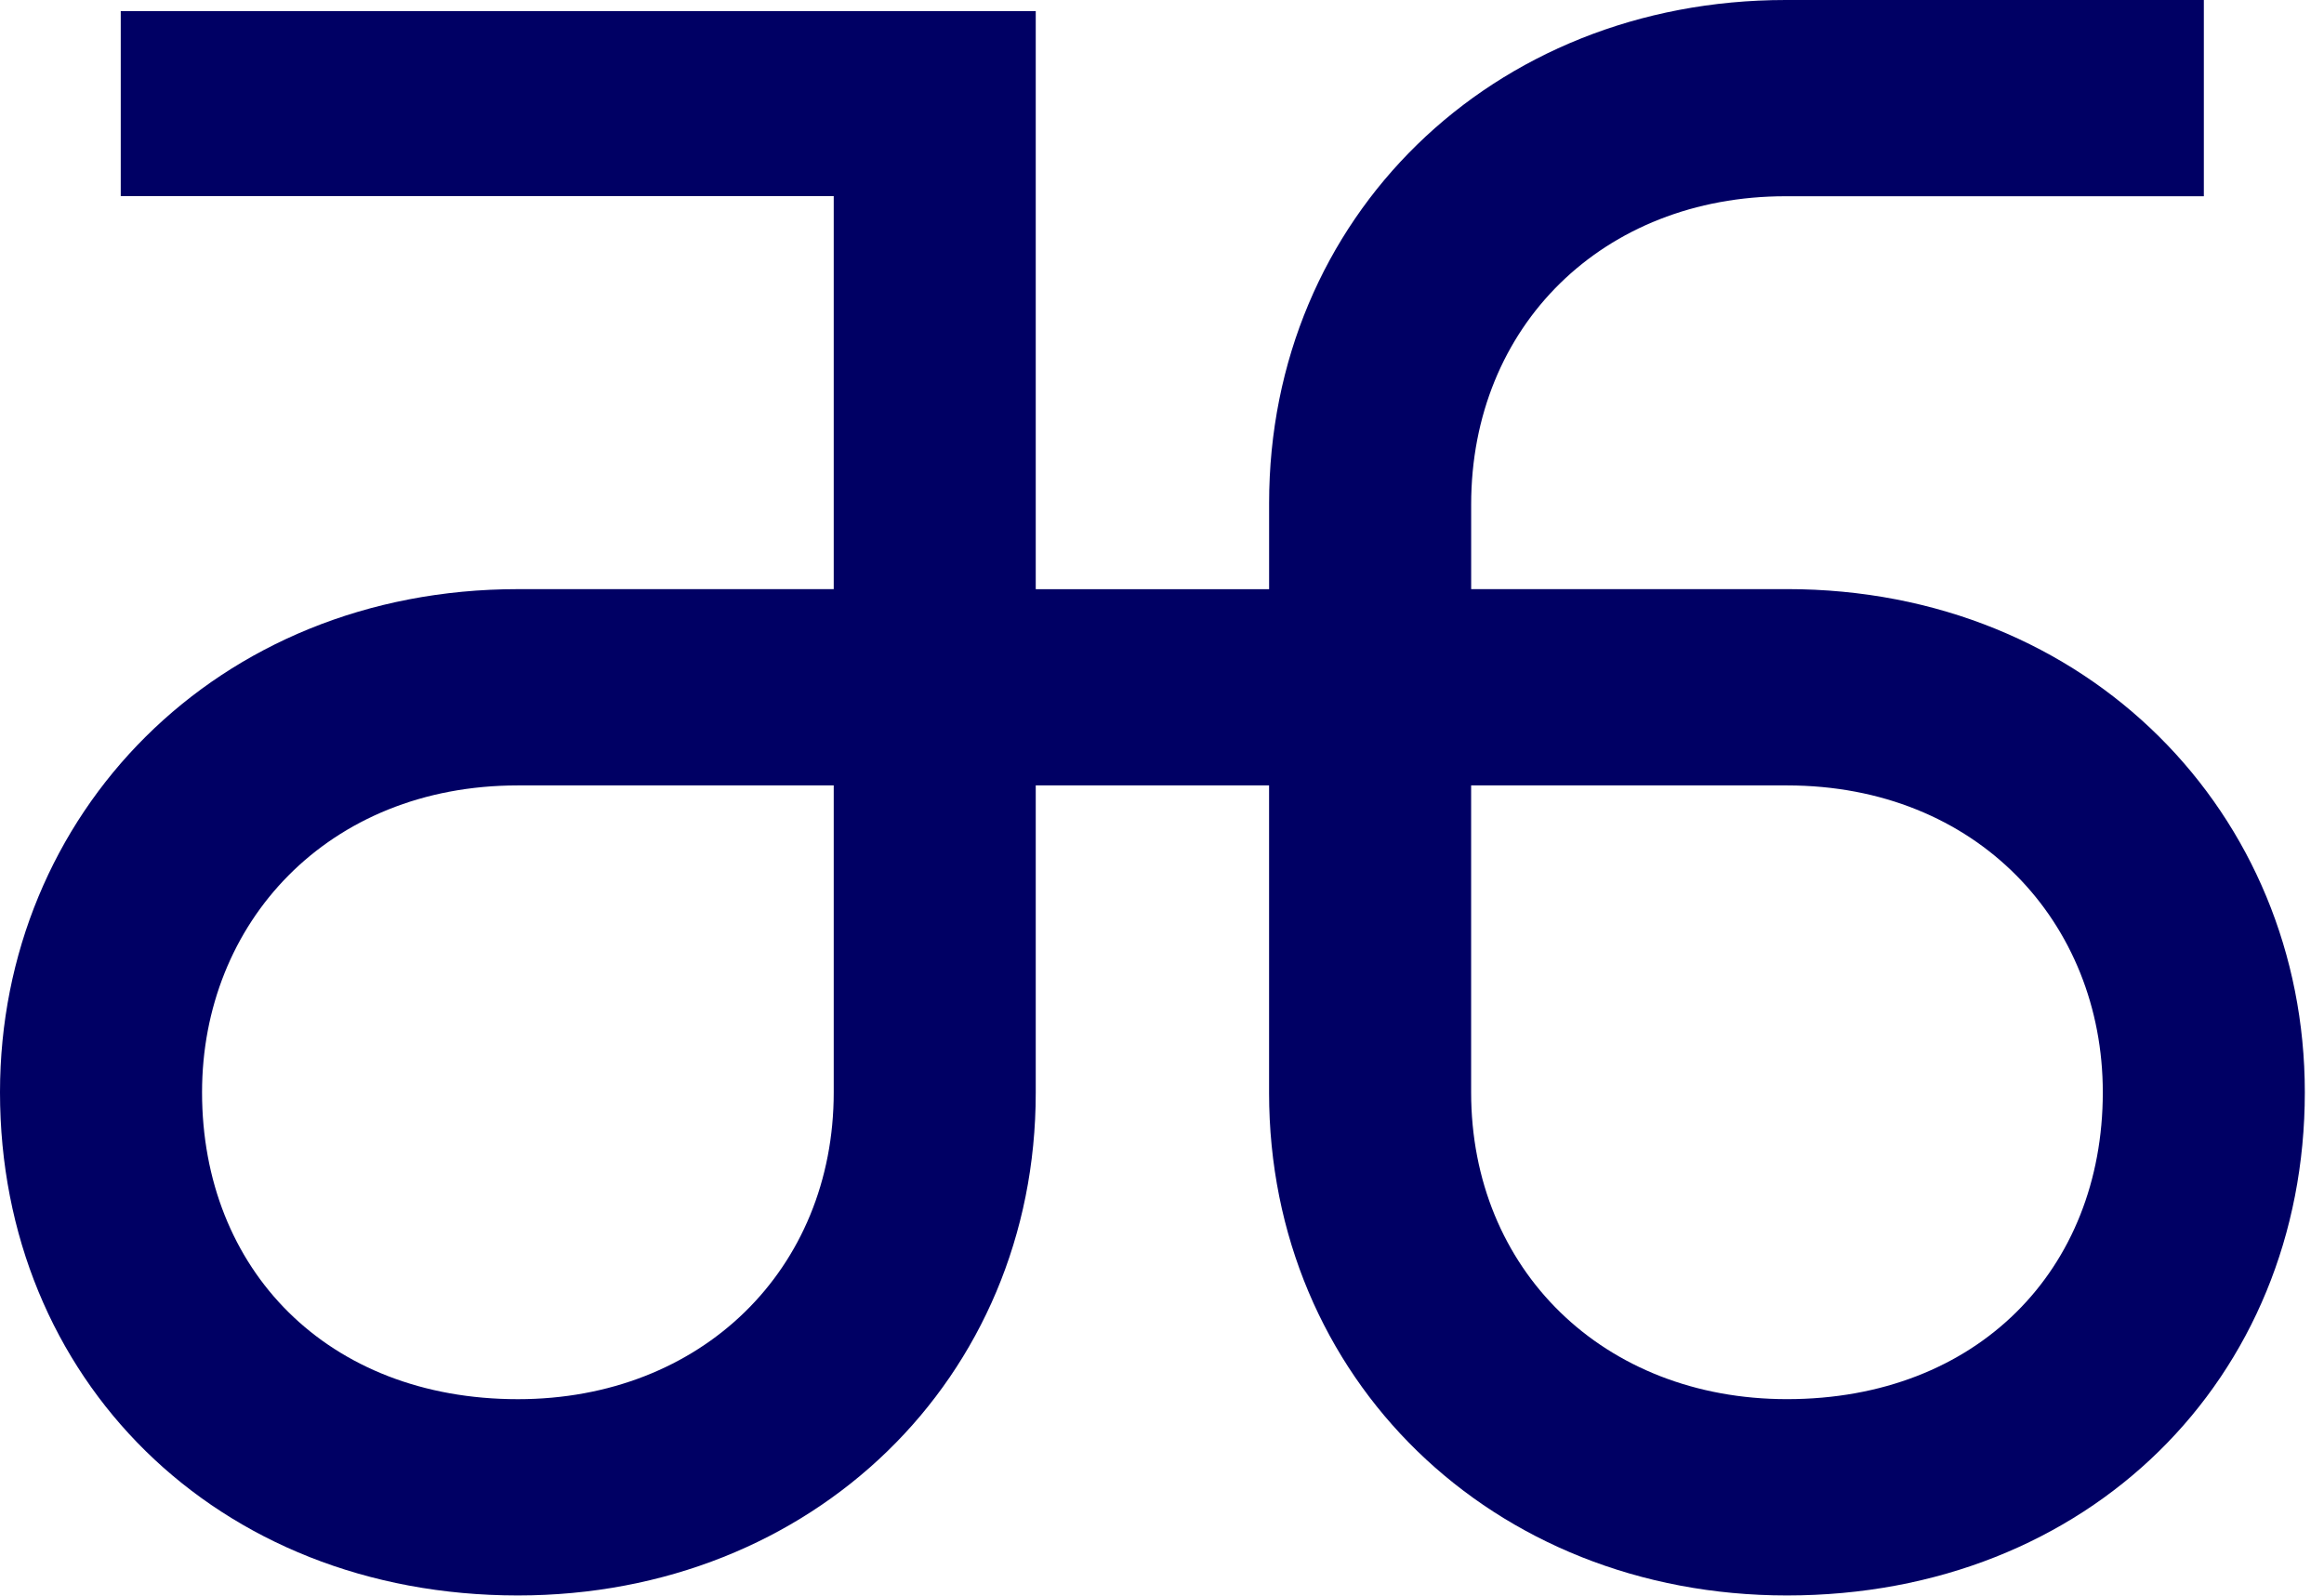
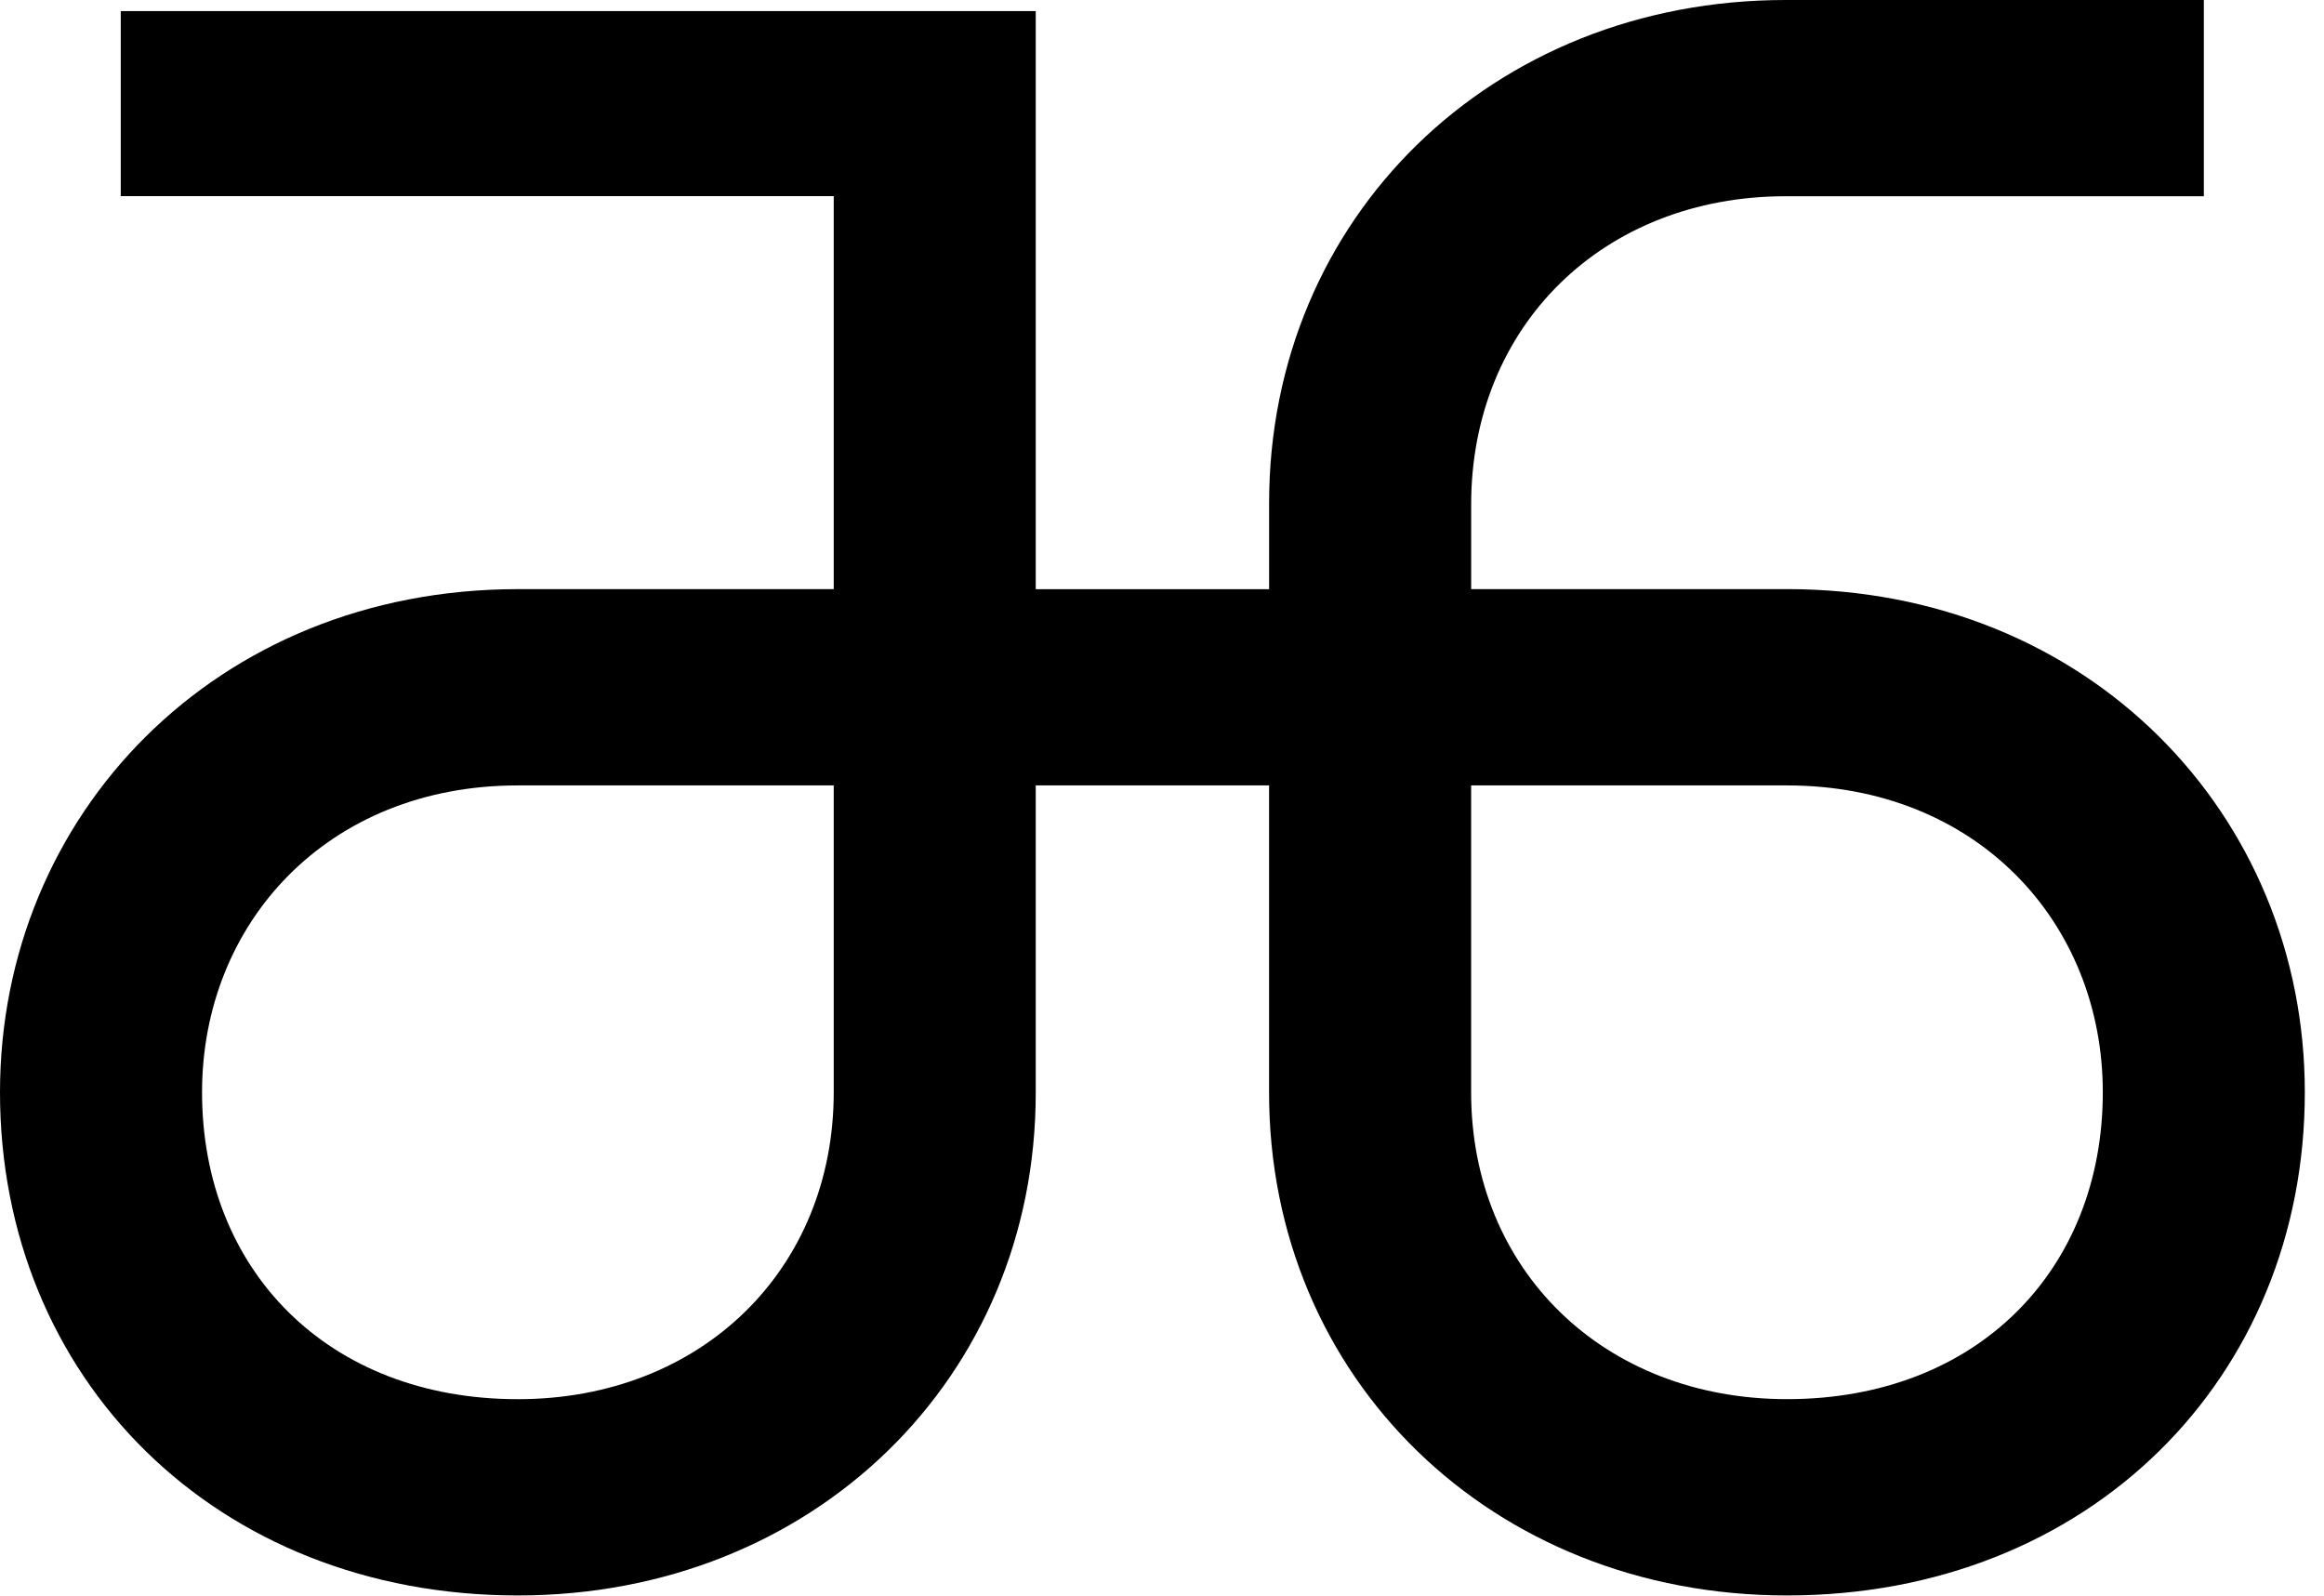
<svg xmlns="http://www.w3.org/2000/svg" viewBox="0 0 67 46" width="67" height="46" aria-label="Atruvia VIA mark">
-   <path fill="#000064" d="M51.518 16.986H42.413v-2.439C42.413 9.395 46.223 5.658 51.48 5.658H63.536V0H51.48C43.011 0 36.588 6.278 36.588 14.507v2.481H29.86V.319H3.481v5.336H24.036v11.331H14.93C6.224 16.986 0 23.494 0 31.493 0 39.736 6.224 46 14.93 46c8.507 0 14.93-6.264 14.93-14.491v-8.864h6.727v8.864C36.587 39.736 43.01 46 51.517 46c8.706 0 14.93-6.264 14.93-14.508 0-8-6.224-14.507-14.93-14.507M24.036 31.493c0 5.106-3.81 8.848-9.106 8.848-5.492 0-9.105-3.739-9.105-8.848 0-4.876 3.611-8.848 9.105-8.848h9.106v8.848zM51.518 40.34c-5.296 0-9.106-3.738-9.106-8.847v-8.848h9.106c5.492 0 9.105 3.97 9.105 8.848 0 5.106-3.611 8.847-9.105 8.847" />
+   <path fill="currentColor" d="M51.518 16.986H42.413v-2.439C42.413 9.395 46.223 5.658 51.48 5.658H63.536V0H51.48C43.011 0 36.588 6.278 36.588 14.507v2.481H29.86V.319H3.481v5.336H24.036v11.331H14.93C6.224 16.986 0 23.494 0 31.493 0 39.736 6.224 46 14.93 46c8.507 0 14.93-6.264 14.93-14.491v-8.864h6.727v8.864C36.587 39.736 43.01 46 51.517 46c8.706 0 14.93-6.264 14.93-14.508 0-8-6.224-14.507-14.93-14.507M24.036 31.493c0 5.106-3.81 8.848-9.106 8.848-5.492 0-9.105-3.739-9.105-8.848 0-4.876 3.611-8.848 9.105-8.848h9.106v8.848zM51.518 40.34c-5.296 0-9.106-3.738-9.106-8.847v-8.848h9.106c5.492 0 9.105 3.97 9.105 8.848 0 5.106-3.611 8.847-9.105 8.847" />
</svg>
